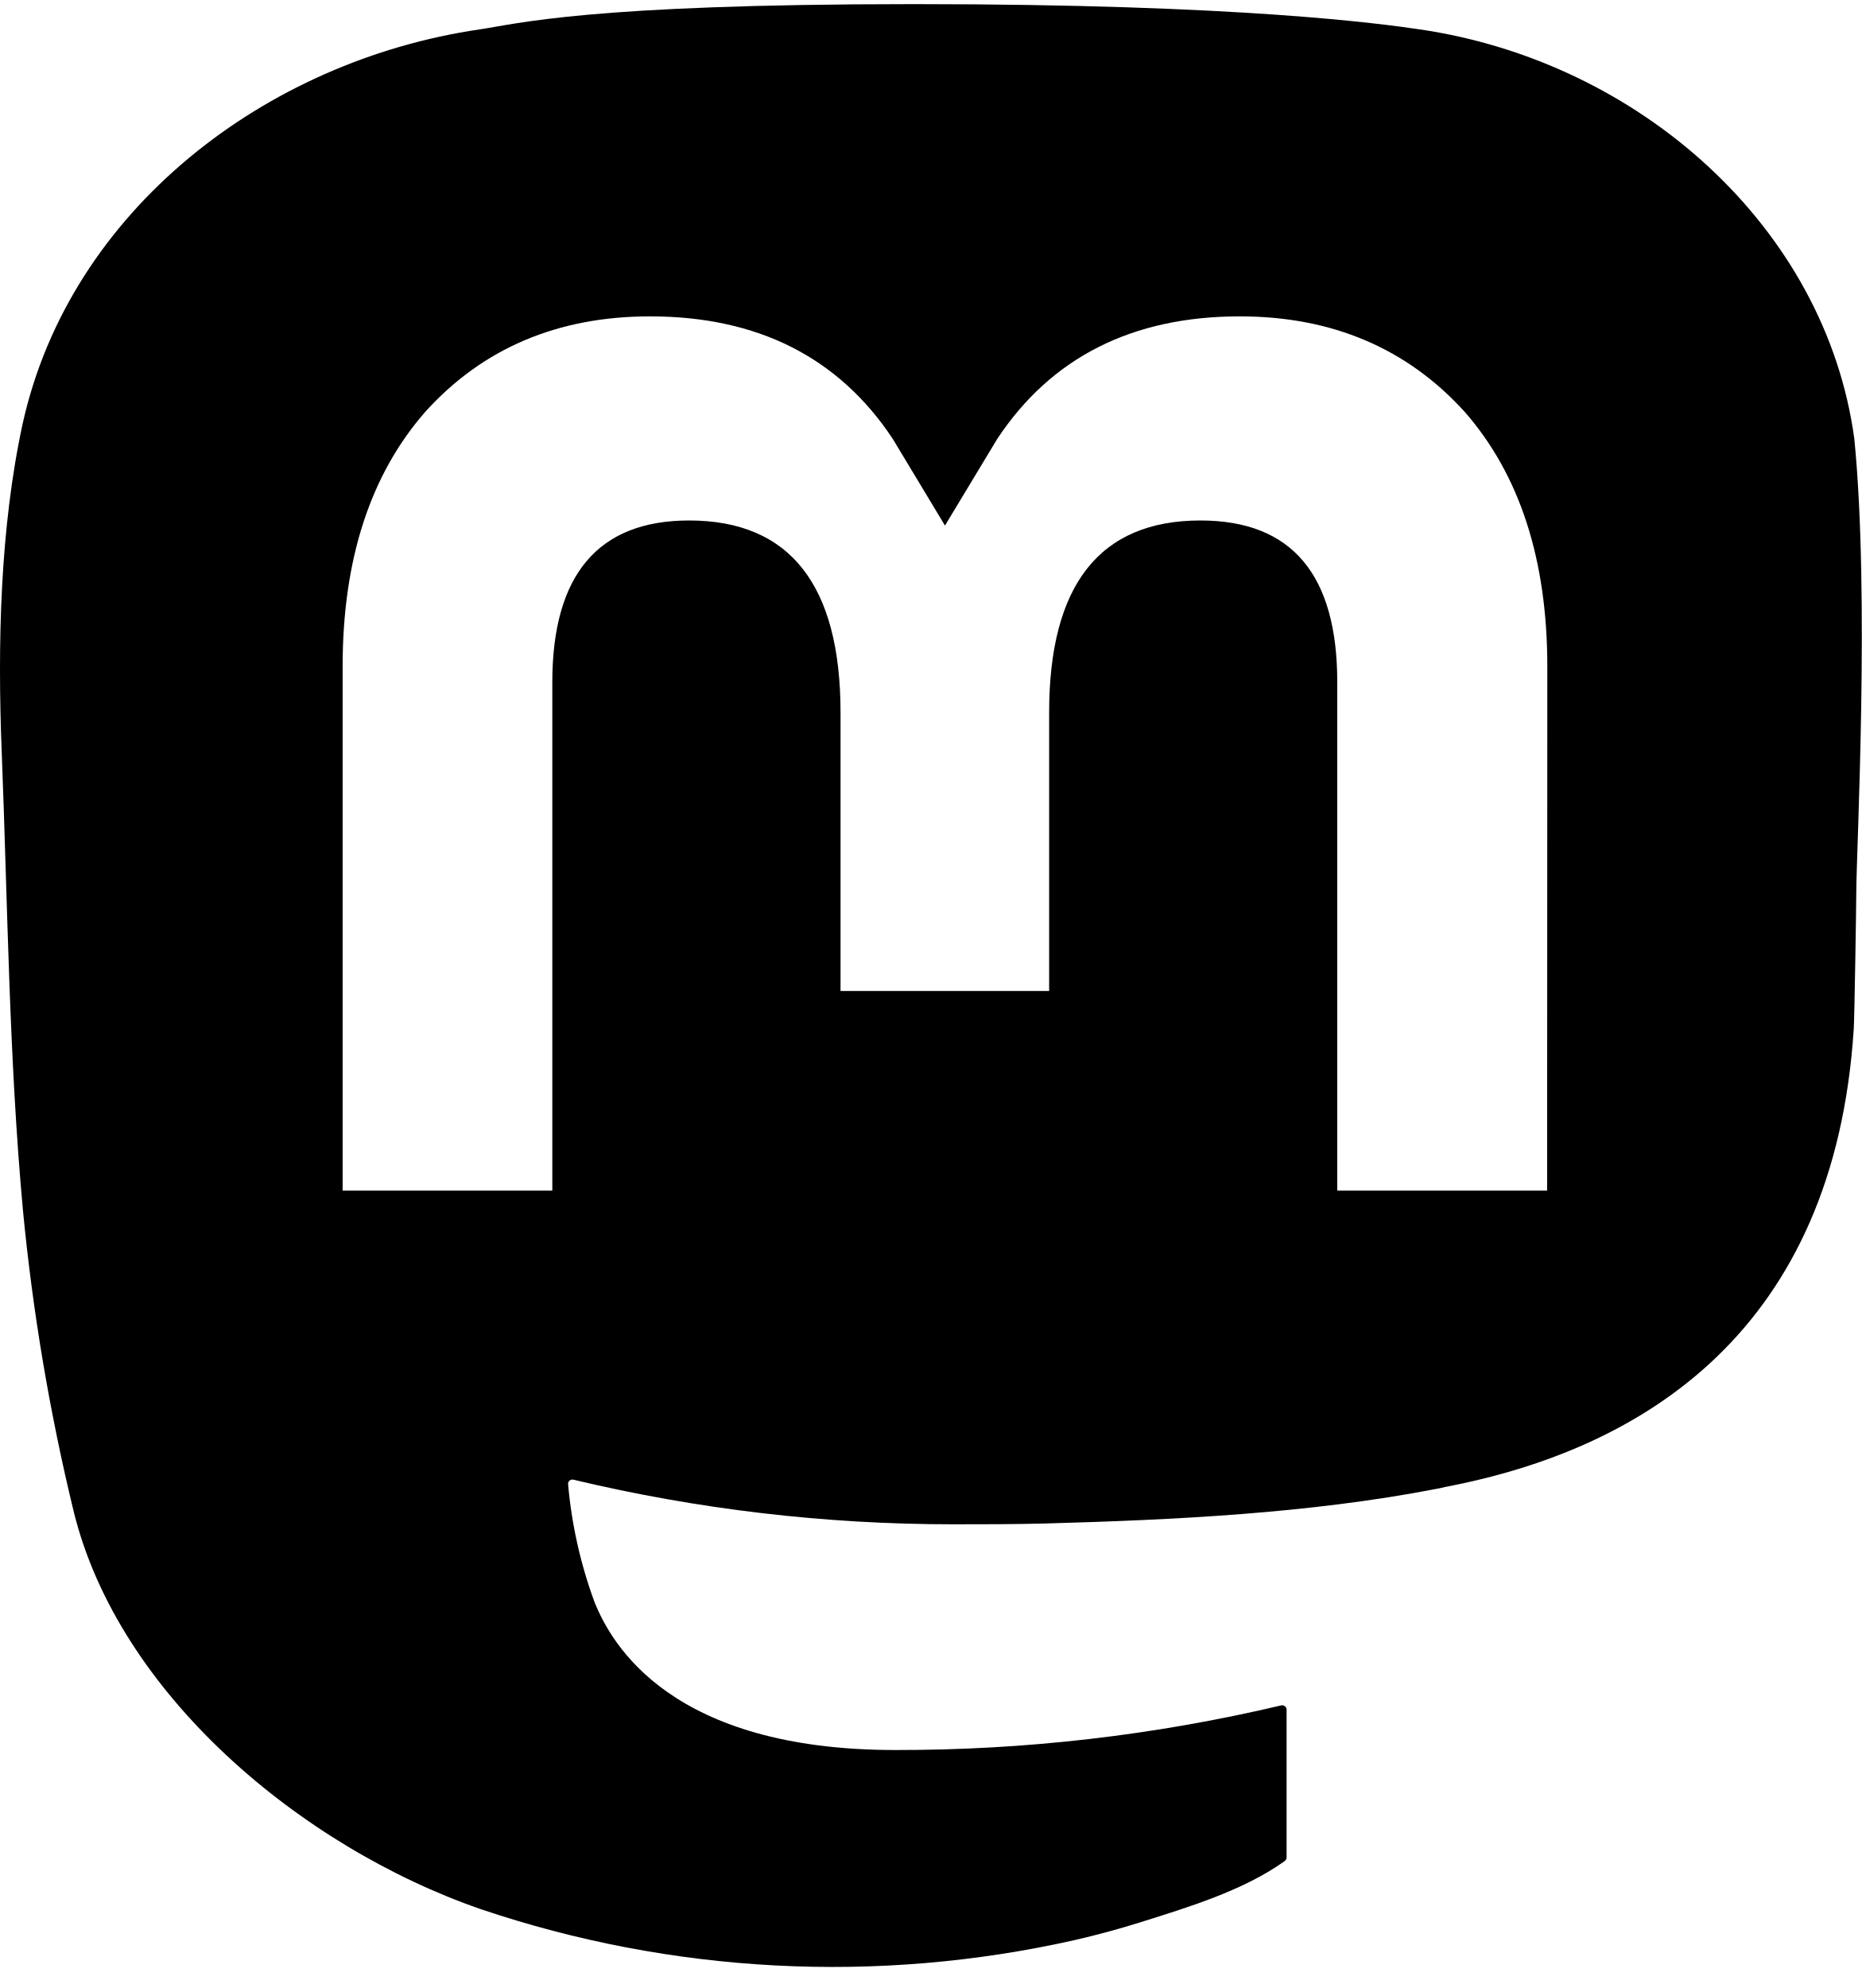
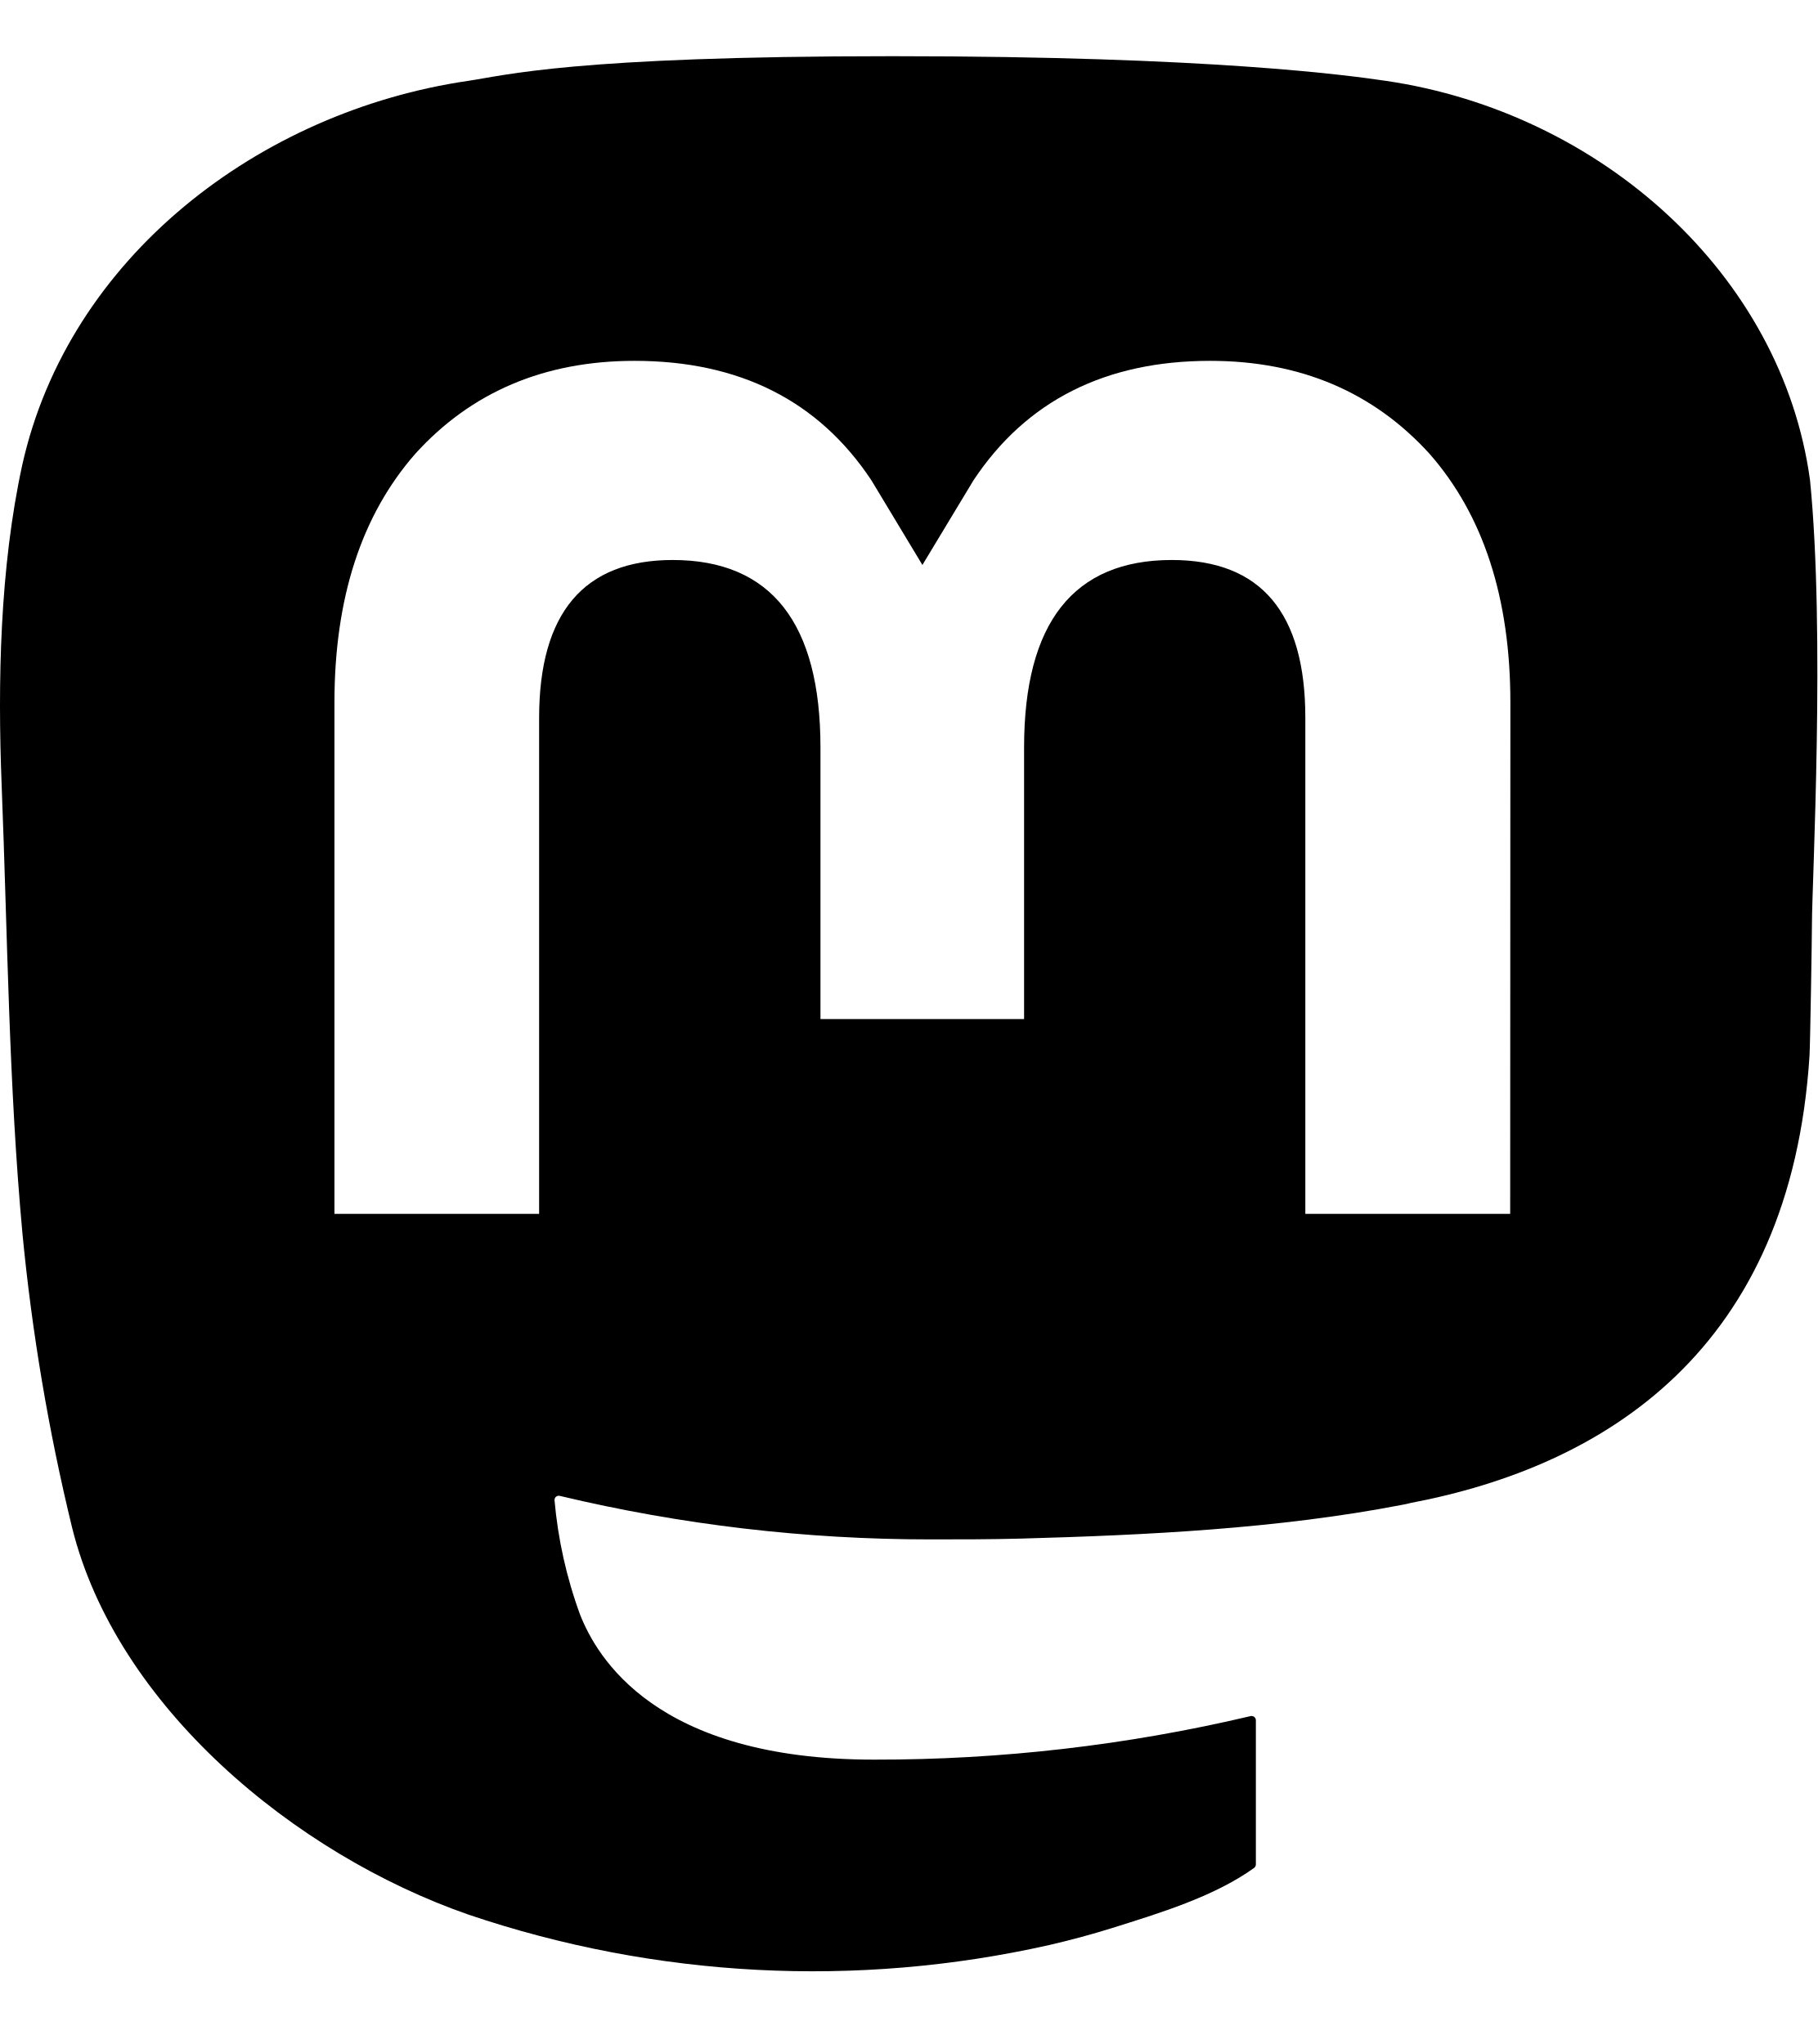
- <svg xmlns="http://www.w3.org/2000/svg" width="74" height="79" viewBox="0 0 74 79" fill="black">
+ <svg xmlns="http://www.w3.org/2000/svg" width="16" height="18" viewBox="0 0 74 79" fill="currentColor">
  <path d="M73.701 17.432C72.562 9.052 65.177 2.447 56.424 1.167C54.947 0.951 49.352 0.164 36.39 0.164H36.293C23.328 0.164 20.547 0.951 19.07 1.167C10.56 2.411 2.789 8.346 0.903 16.826C-0.004 21.002 -0.1 25.632 0.068 29.879C0.308 35.97 0.355 42.05 0.914 48.116C1.301 52.145 1.975 56.142 2.932 60.077C4.724 67.344 11.979 73.392 19.088 75.86C26.698 78.433 34.882 78.86 42.724 77.094C43.587 76.895 44.44 76.665 45.283 76.402C47.187 75.803 49.42 75.133 51.062 73.956C51.084 73.94 51.103 73.918 51.116 73.894C51.129 73.869 51.136 73.842 51.137 73.814V67.937C51.136 67.911 51.13 67.885 51.119 67.862C51.107 67.839 51.09 67.818 51.069 67.802C51.049 67.787 51.025 67.775 50.999 67.77C50.974 67.764 50.947 67.764 50.922 67.77C45.898 68.957 40.749 69.552 35.584 69.543C26.694 69.543 24.303 65.37 23.618 63.633C23.068 62.131 22.719 60.565 22.579 58.974C22.578 58.948 22.582 58.921 22.593 58.897C22.604 58.872 22.621 58.85 22.642 58.834C22.663 58.817 22.688 58.805 22.714 58.799C22.74 58.793 22.768 58.794 22.794 58.801C27.735 59.98 32.799 60.575 37.881 60.573C39.104 60.573 40.322 60.573 41.545 60.541C46.656 60.4 52.044 60.141 57.073 59.169C57.198 59.145 57.324 59.123 57.431 59.091C65.364 57.585 72.913 52.855 73.68 40.88C73.709 40.408 73.78 35.941 73.78 35.452C73.784 33.79 74.322 23.658 73.701 17.432ZM61.492 47.314H53.151V27.107C53.151 22.853 51.359 20.683 47.714 20.683C43.706 20.683 41.699 23.25 41.699 28.319V39.38H33.408V28.319C33.408 23.25 31.397 20.683 27.389 20.683C23.765 20.683 21.955 22.853 21.952 27.107V47.314H13.618V26.494C13.618 22.239 14.716 18.86 16.912 16.355C19.177 13.855 22.149 12.572 25.837 12.572C30.106 12.572 33.333 14.195 35.483 17.439L37.559 20.885L39.638 17.439C41.788 14.195 45.014 12.572 49.276 12.572C52.961 12.572 55.933 13.855 58.206 16.355C60.402 18.857 61.5 22.237 61.5 26.494L61.492 47.314Z" fill="inherit" />
</svg>
